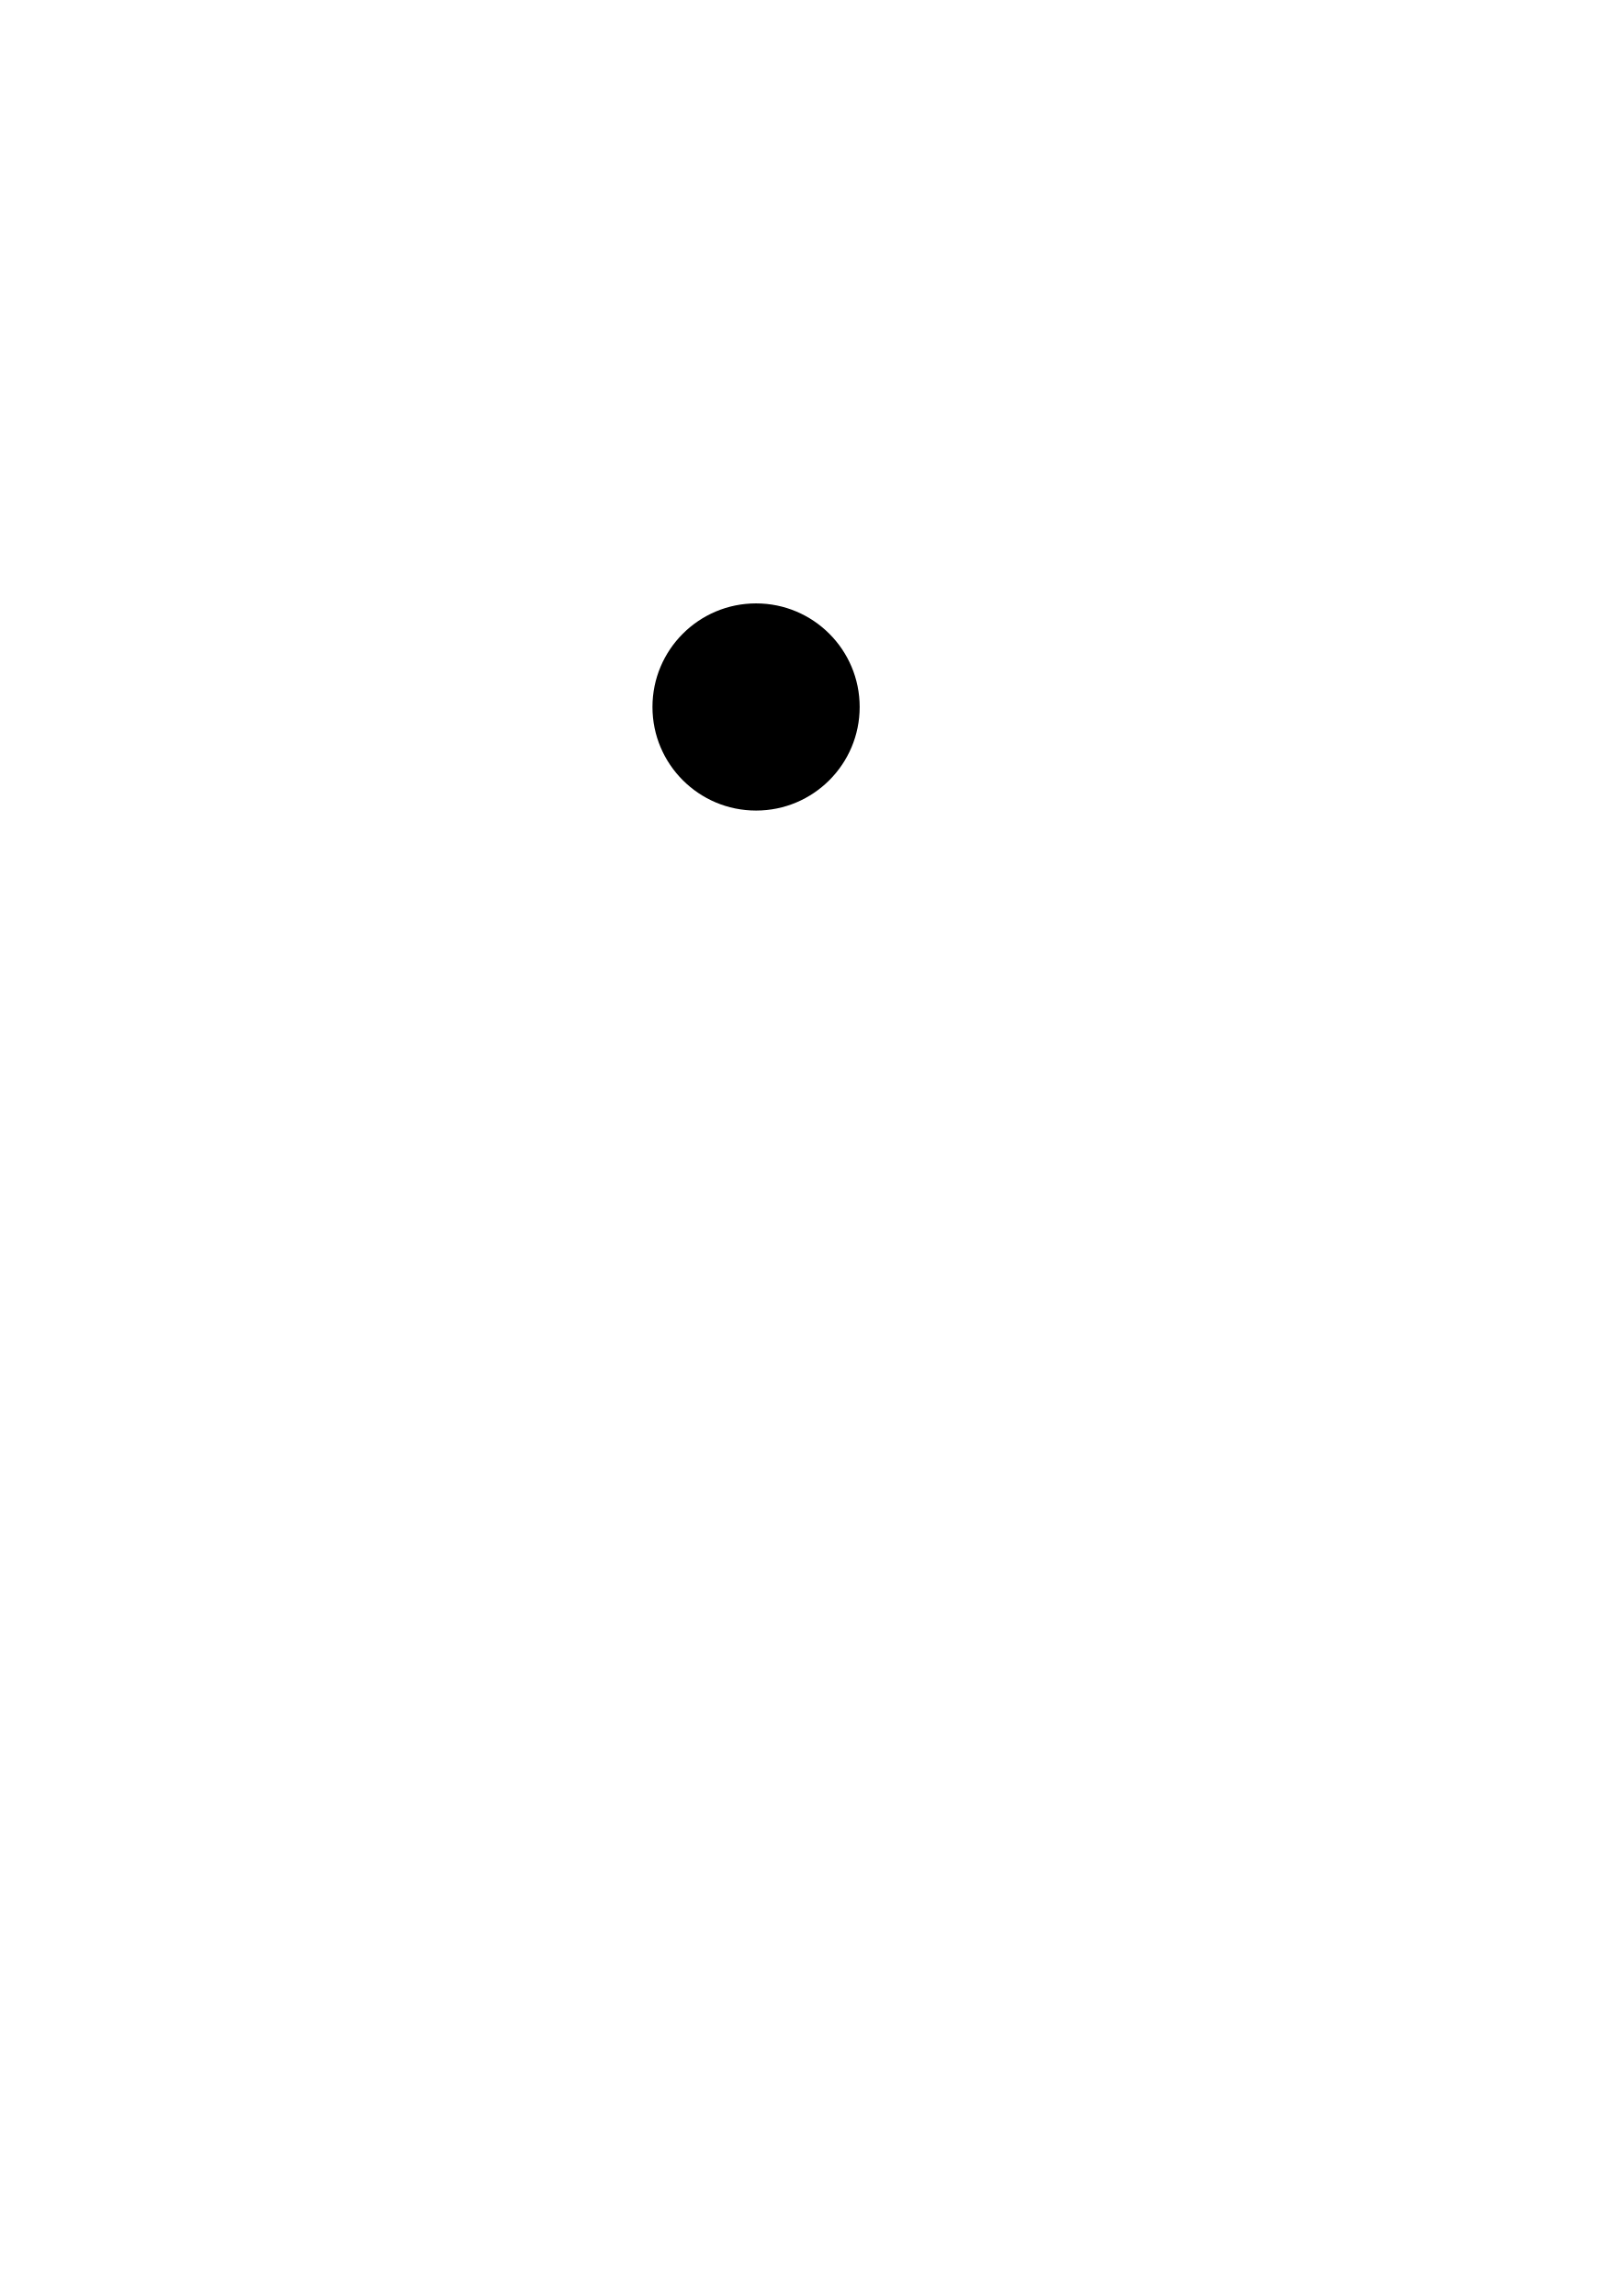
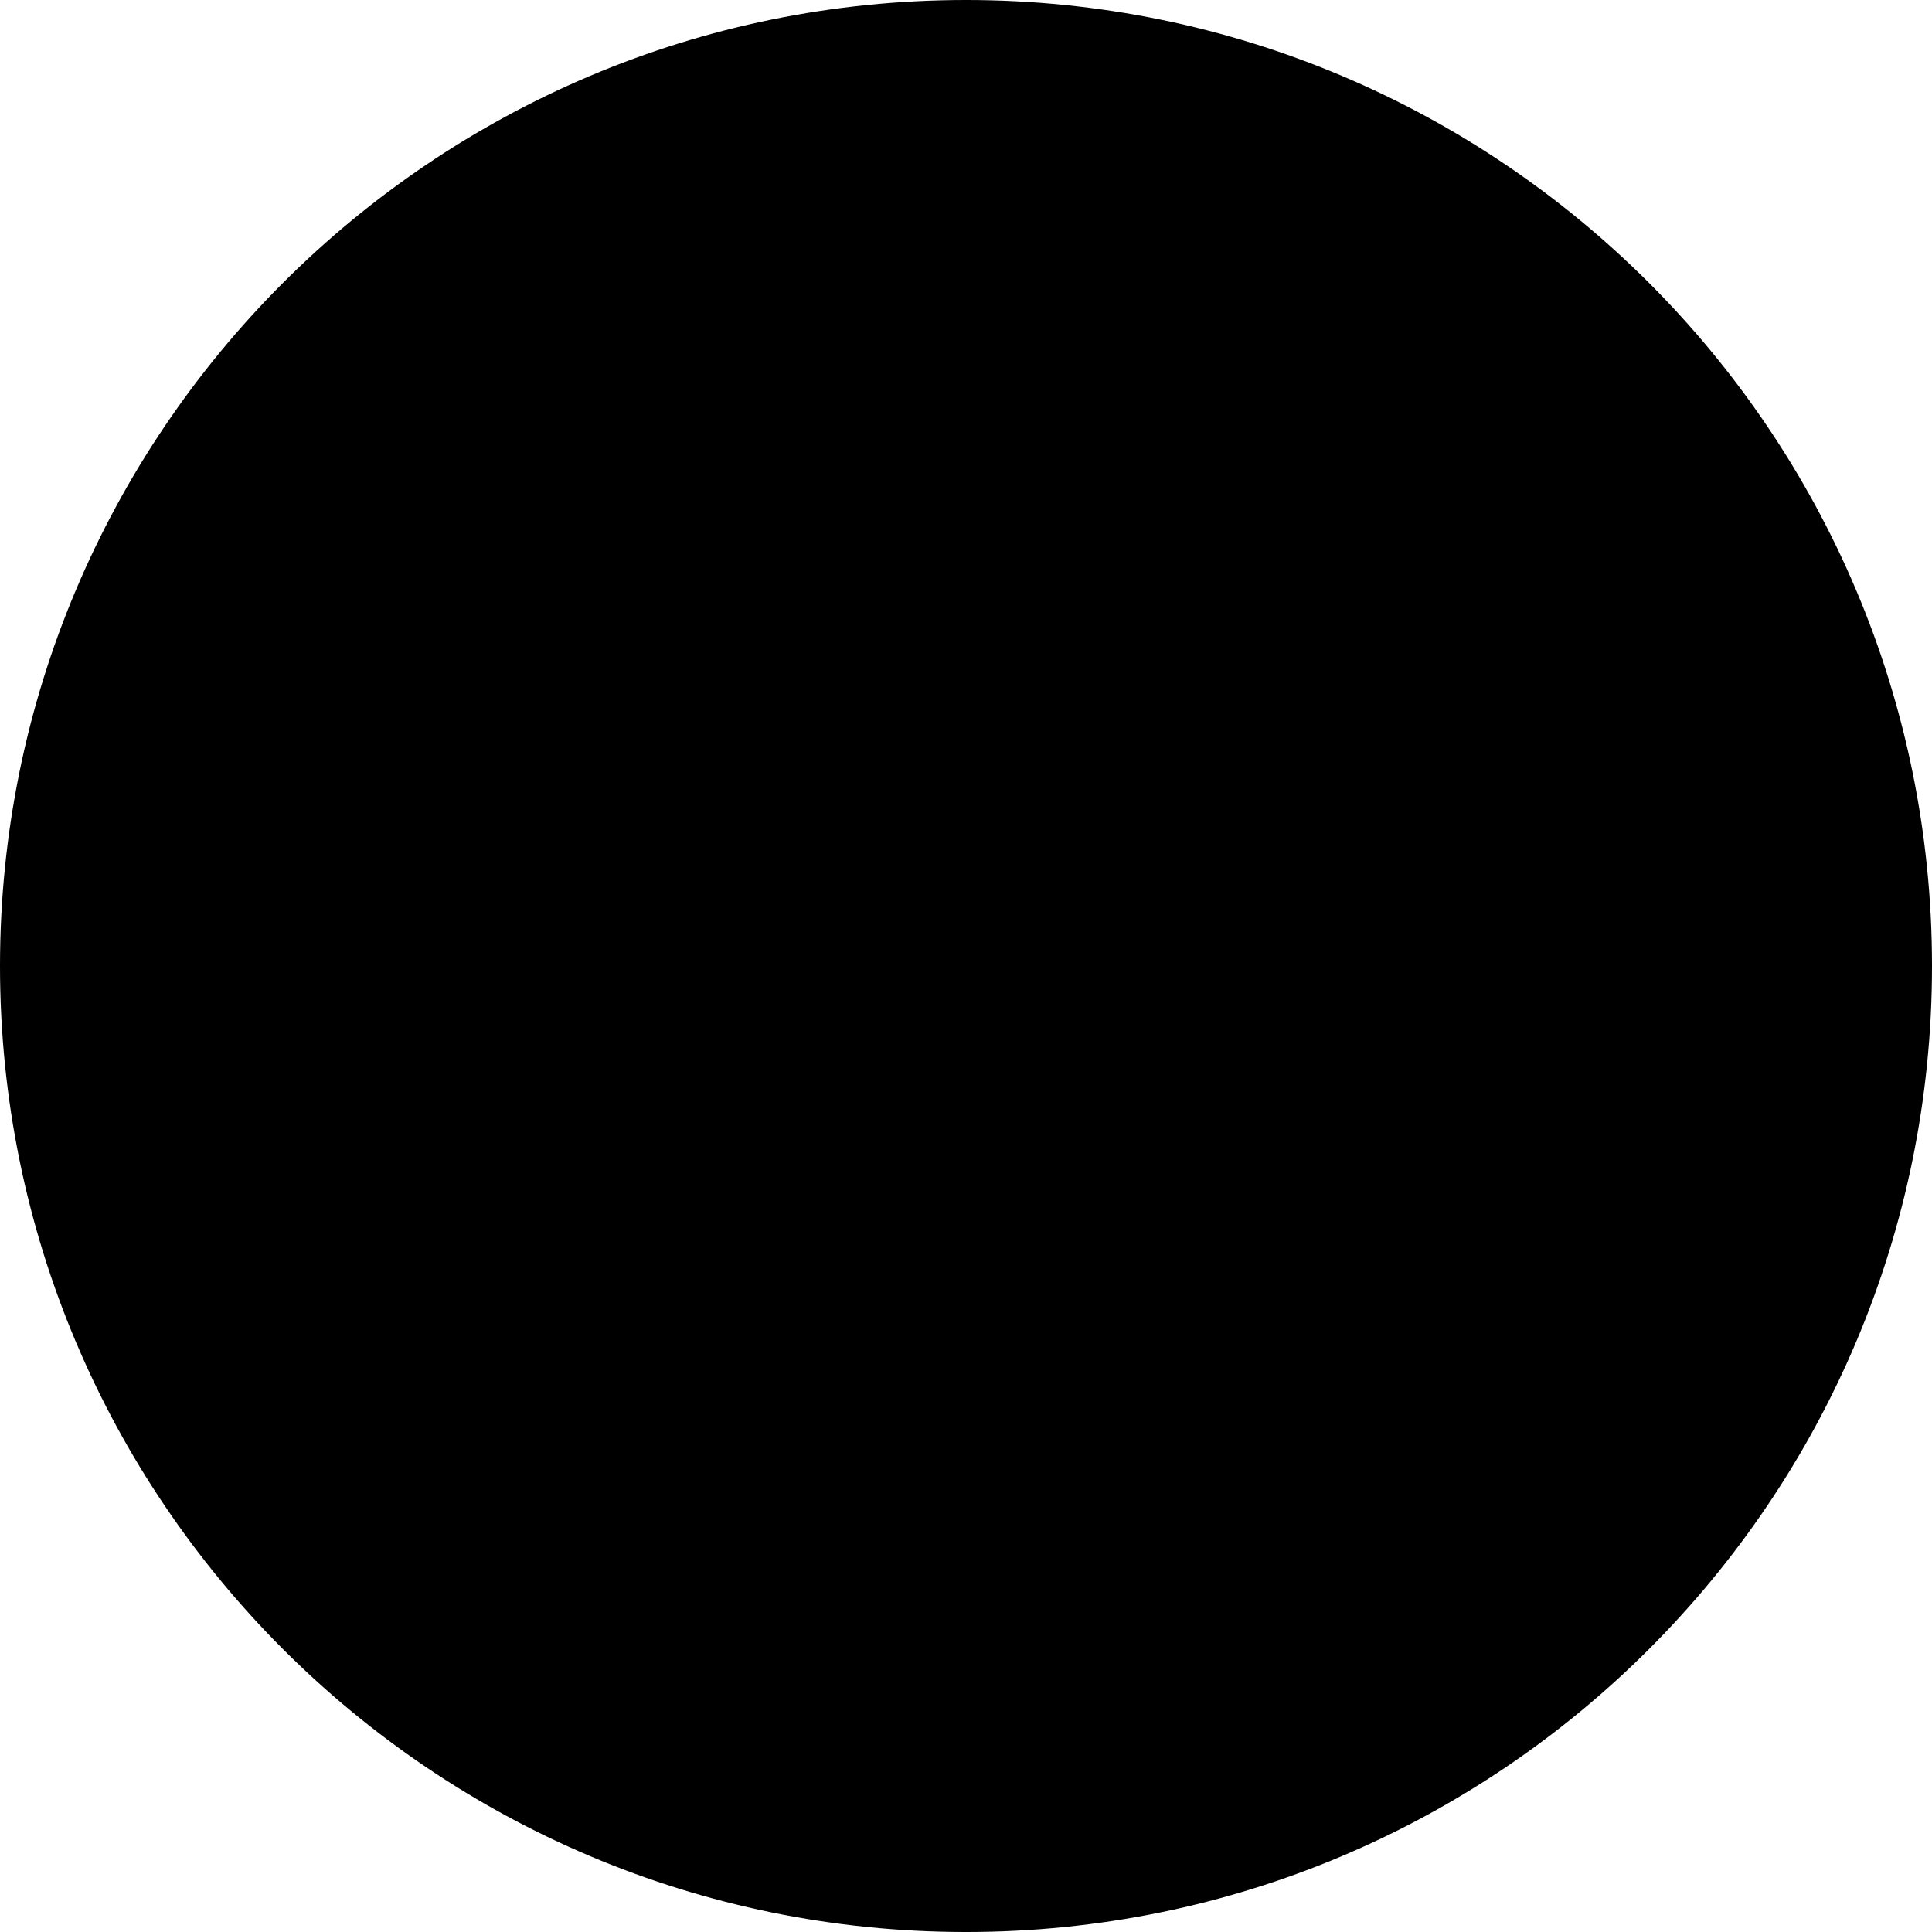
- <svg xmlns="http://www.w3.org/2000/svg" width="210mm" height="297mm" viewBox="0 0 744.094 1052.362" id="svg2" version="1.1">
+ <svg xmlns="http://www.w3.org/2000/svg" width="151.667mm" height="151.667mm" viewBox="0 0 537.401 537.401" id="svg2" version="1.1">
  <defs id="defs4" />
-   <g id="layer1">
-     <circle style="fill:#000000;fill-opacity:1" id="path4136" cx="346.482" cy="324.042" r="47.477" />
+   <g id="layer1" transform="translate(0,-133.1234)">
+     <circle style="fill:#000000;fill-opacity:1" id="path4136" cx="268.701" cy="401.824" r="268.701" />
  </g>
</svg>
